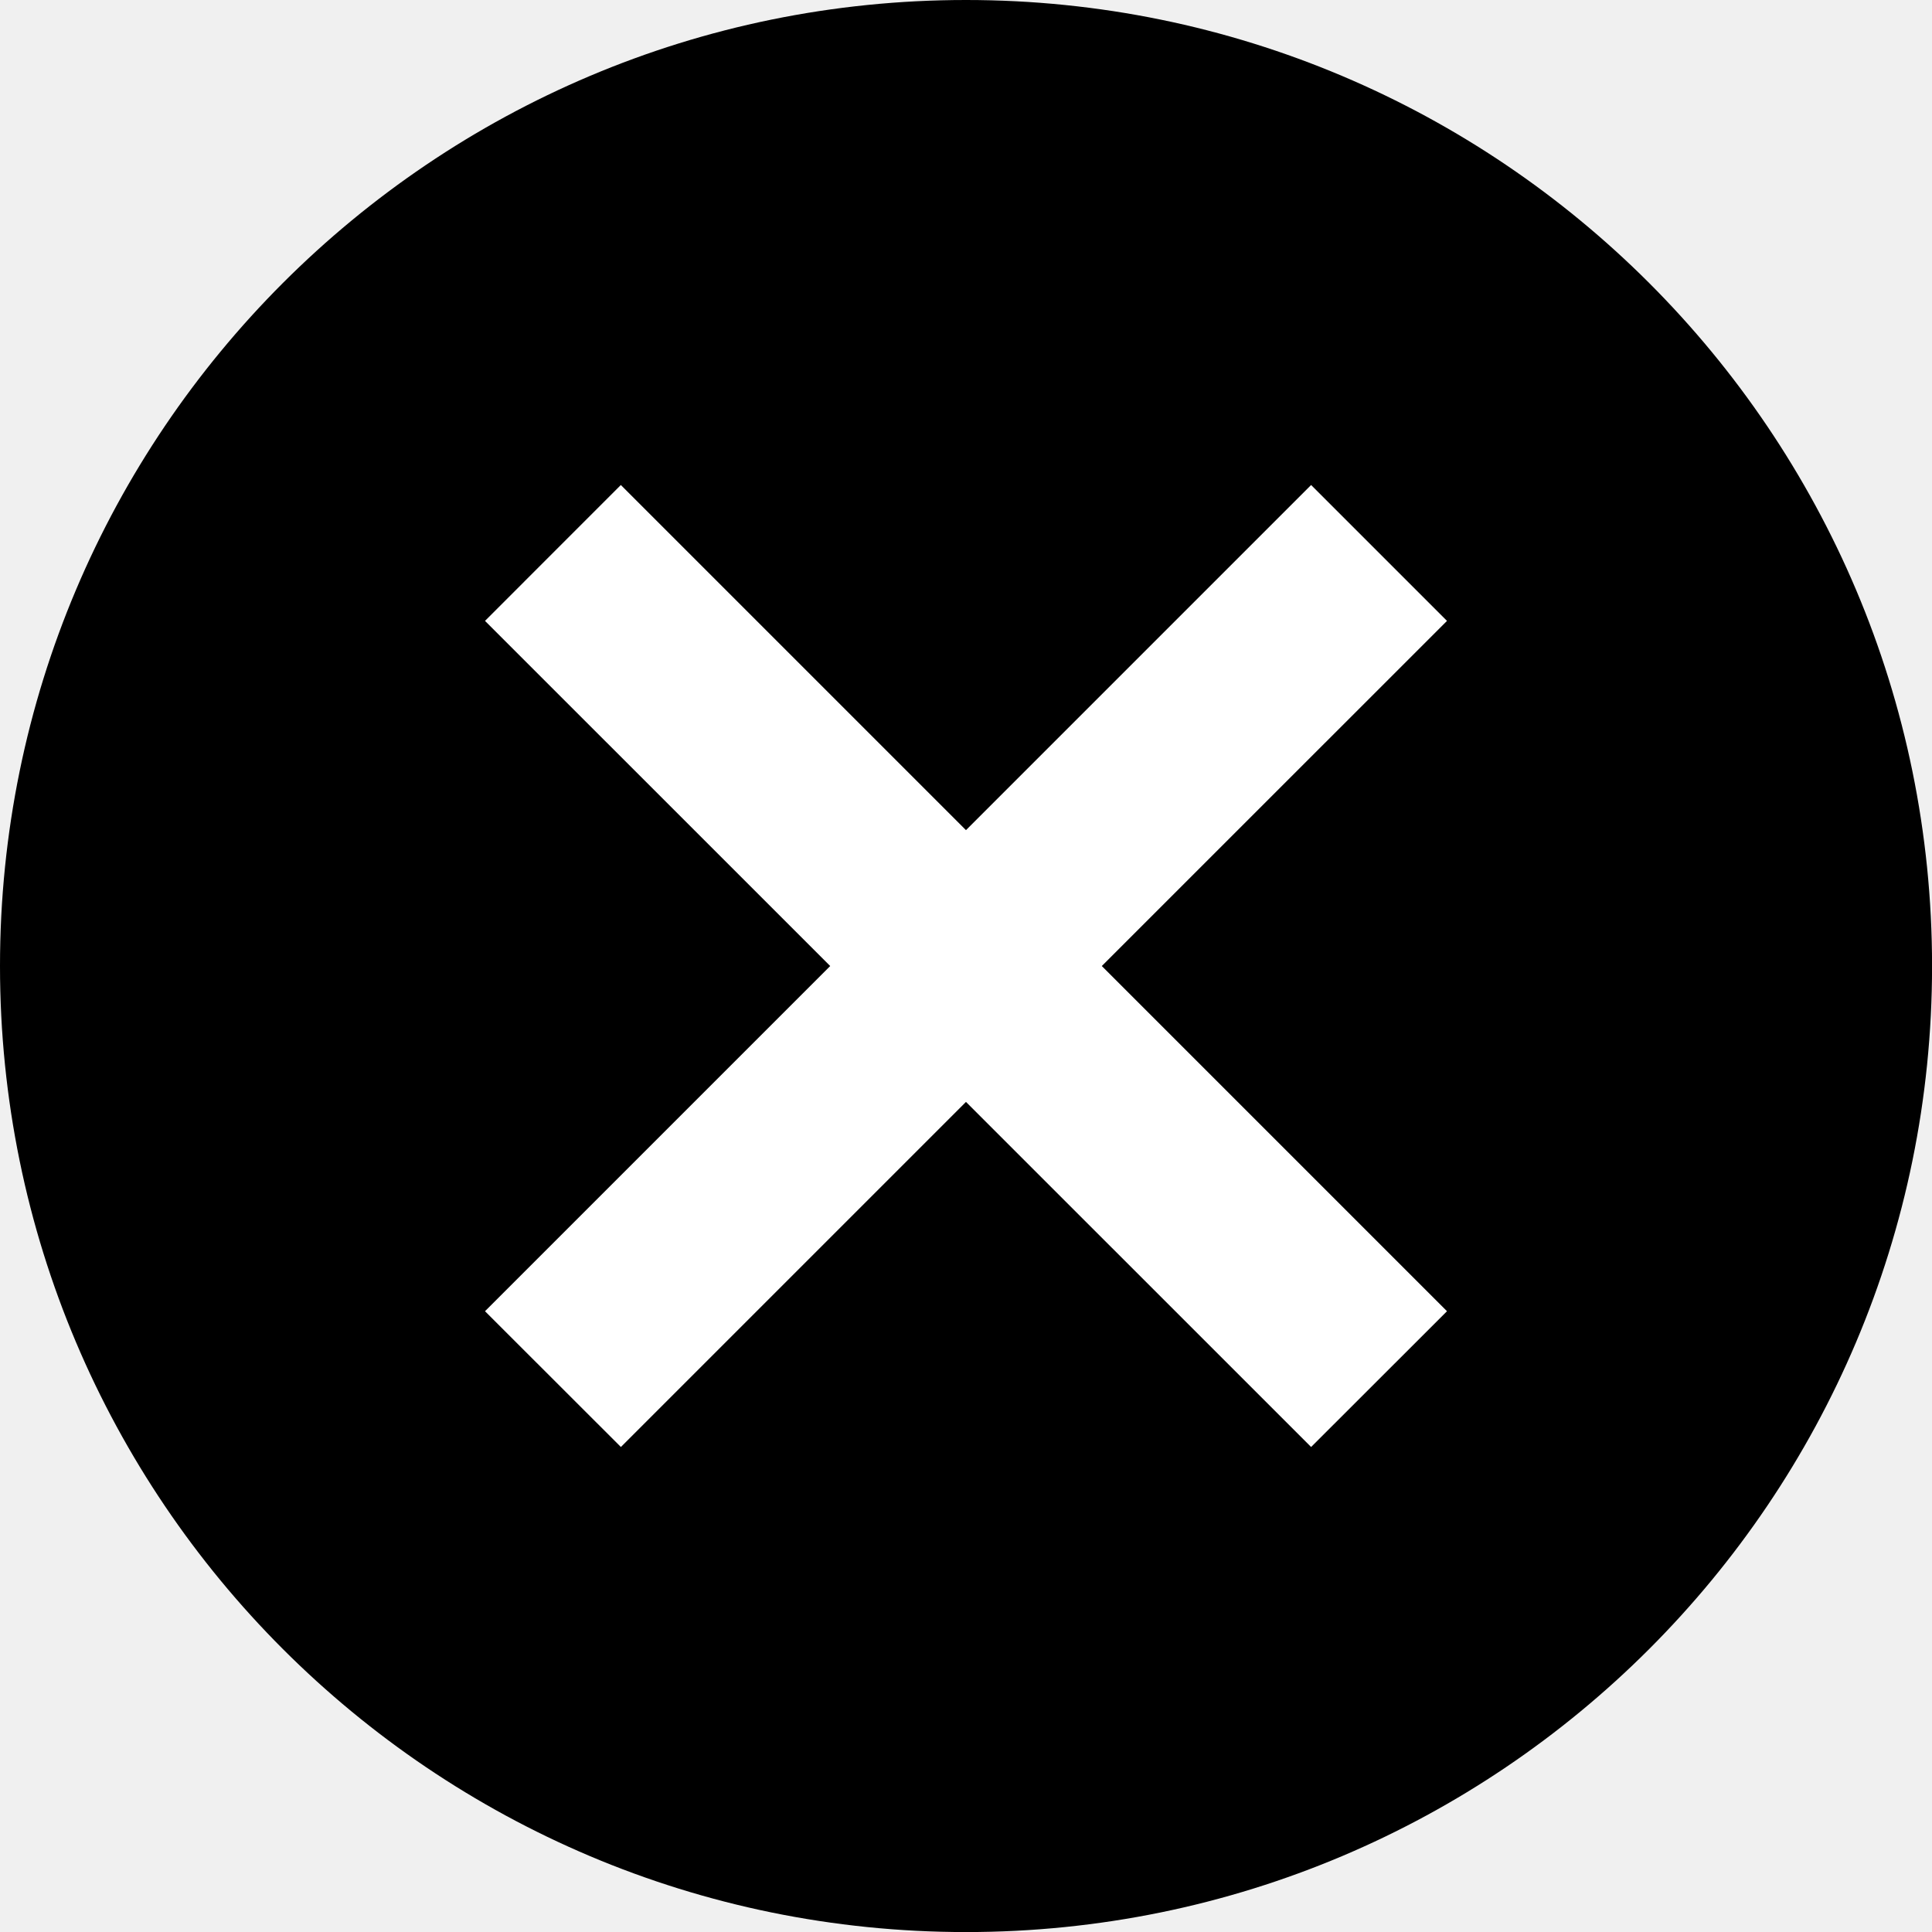
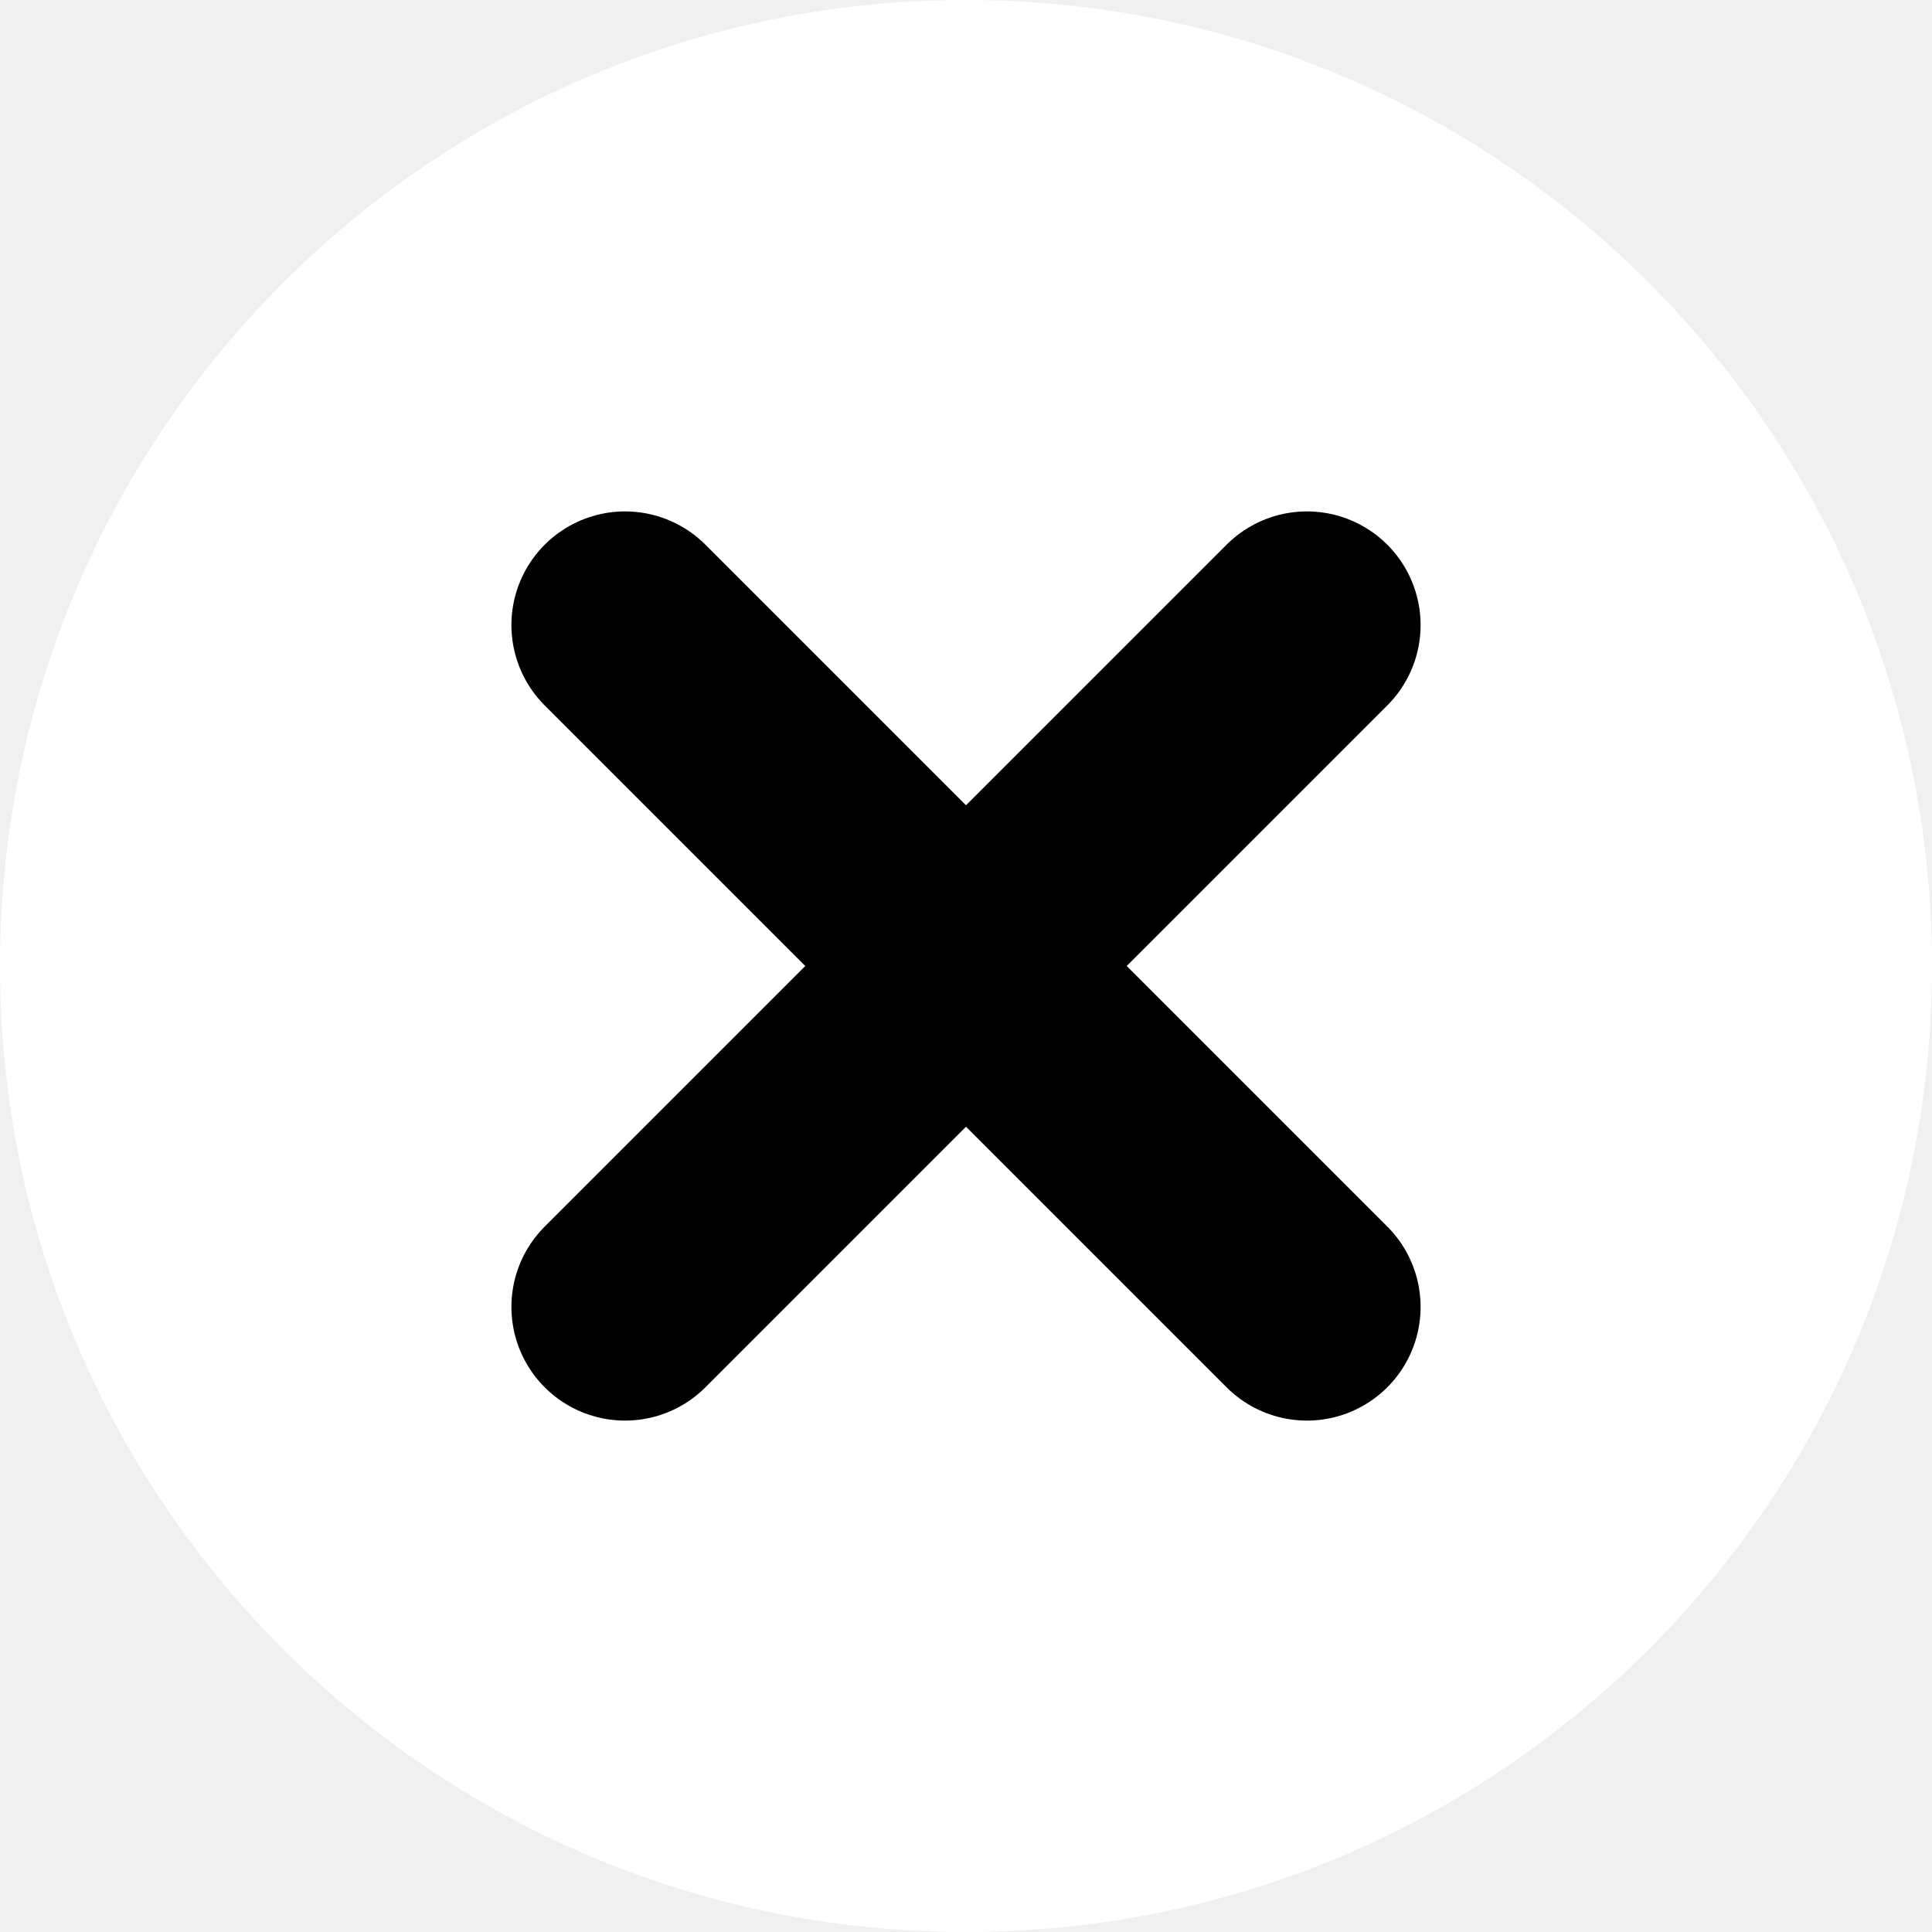
- <svg xmlns="http://www.w3.org/2000/svg" width="128.168" height="128.168" viewBox="0 0 33.911 33.911">
-   <g transform="translate(-61.983 -157.991)">
-     <circle id="bg" cx="78.939" cy="174.947" r="16.956" />
-     <path id="icon" fill="#fff" d="m72.88 166.504-2.384 2.385 6.059 6.058-6.059 6.059 2.385 2.383 6.057-6.057 6.058 6.057 2.385-2.383-6.059-6.059 6.059-6.058-2.385-2.385-6.058 6.058z" />
-   </g>
+ <svg xmlns="http://www.w3.org/2000/svg" width="68" height="68" viewBox="0 0 68 68" fill="none">
+   <rect width="68" height="68" rx="34" fill="white" />
+   <path d="M22 46L46 22M22 22L46 46" stroke="black" stroke-width="8" stroke-linecap="round" />
</svg>
